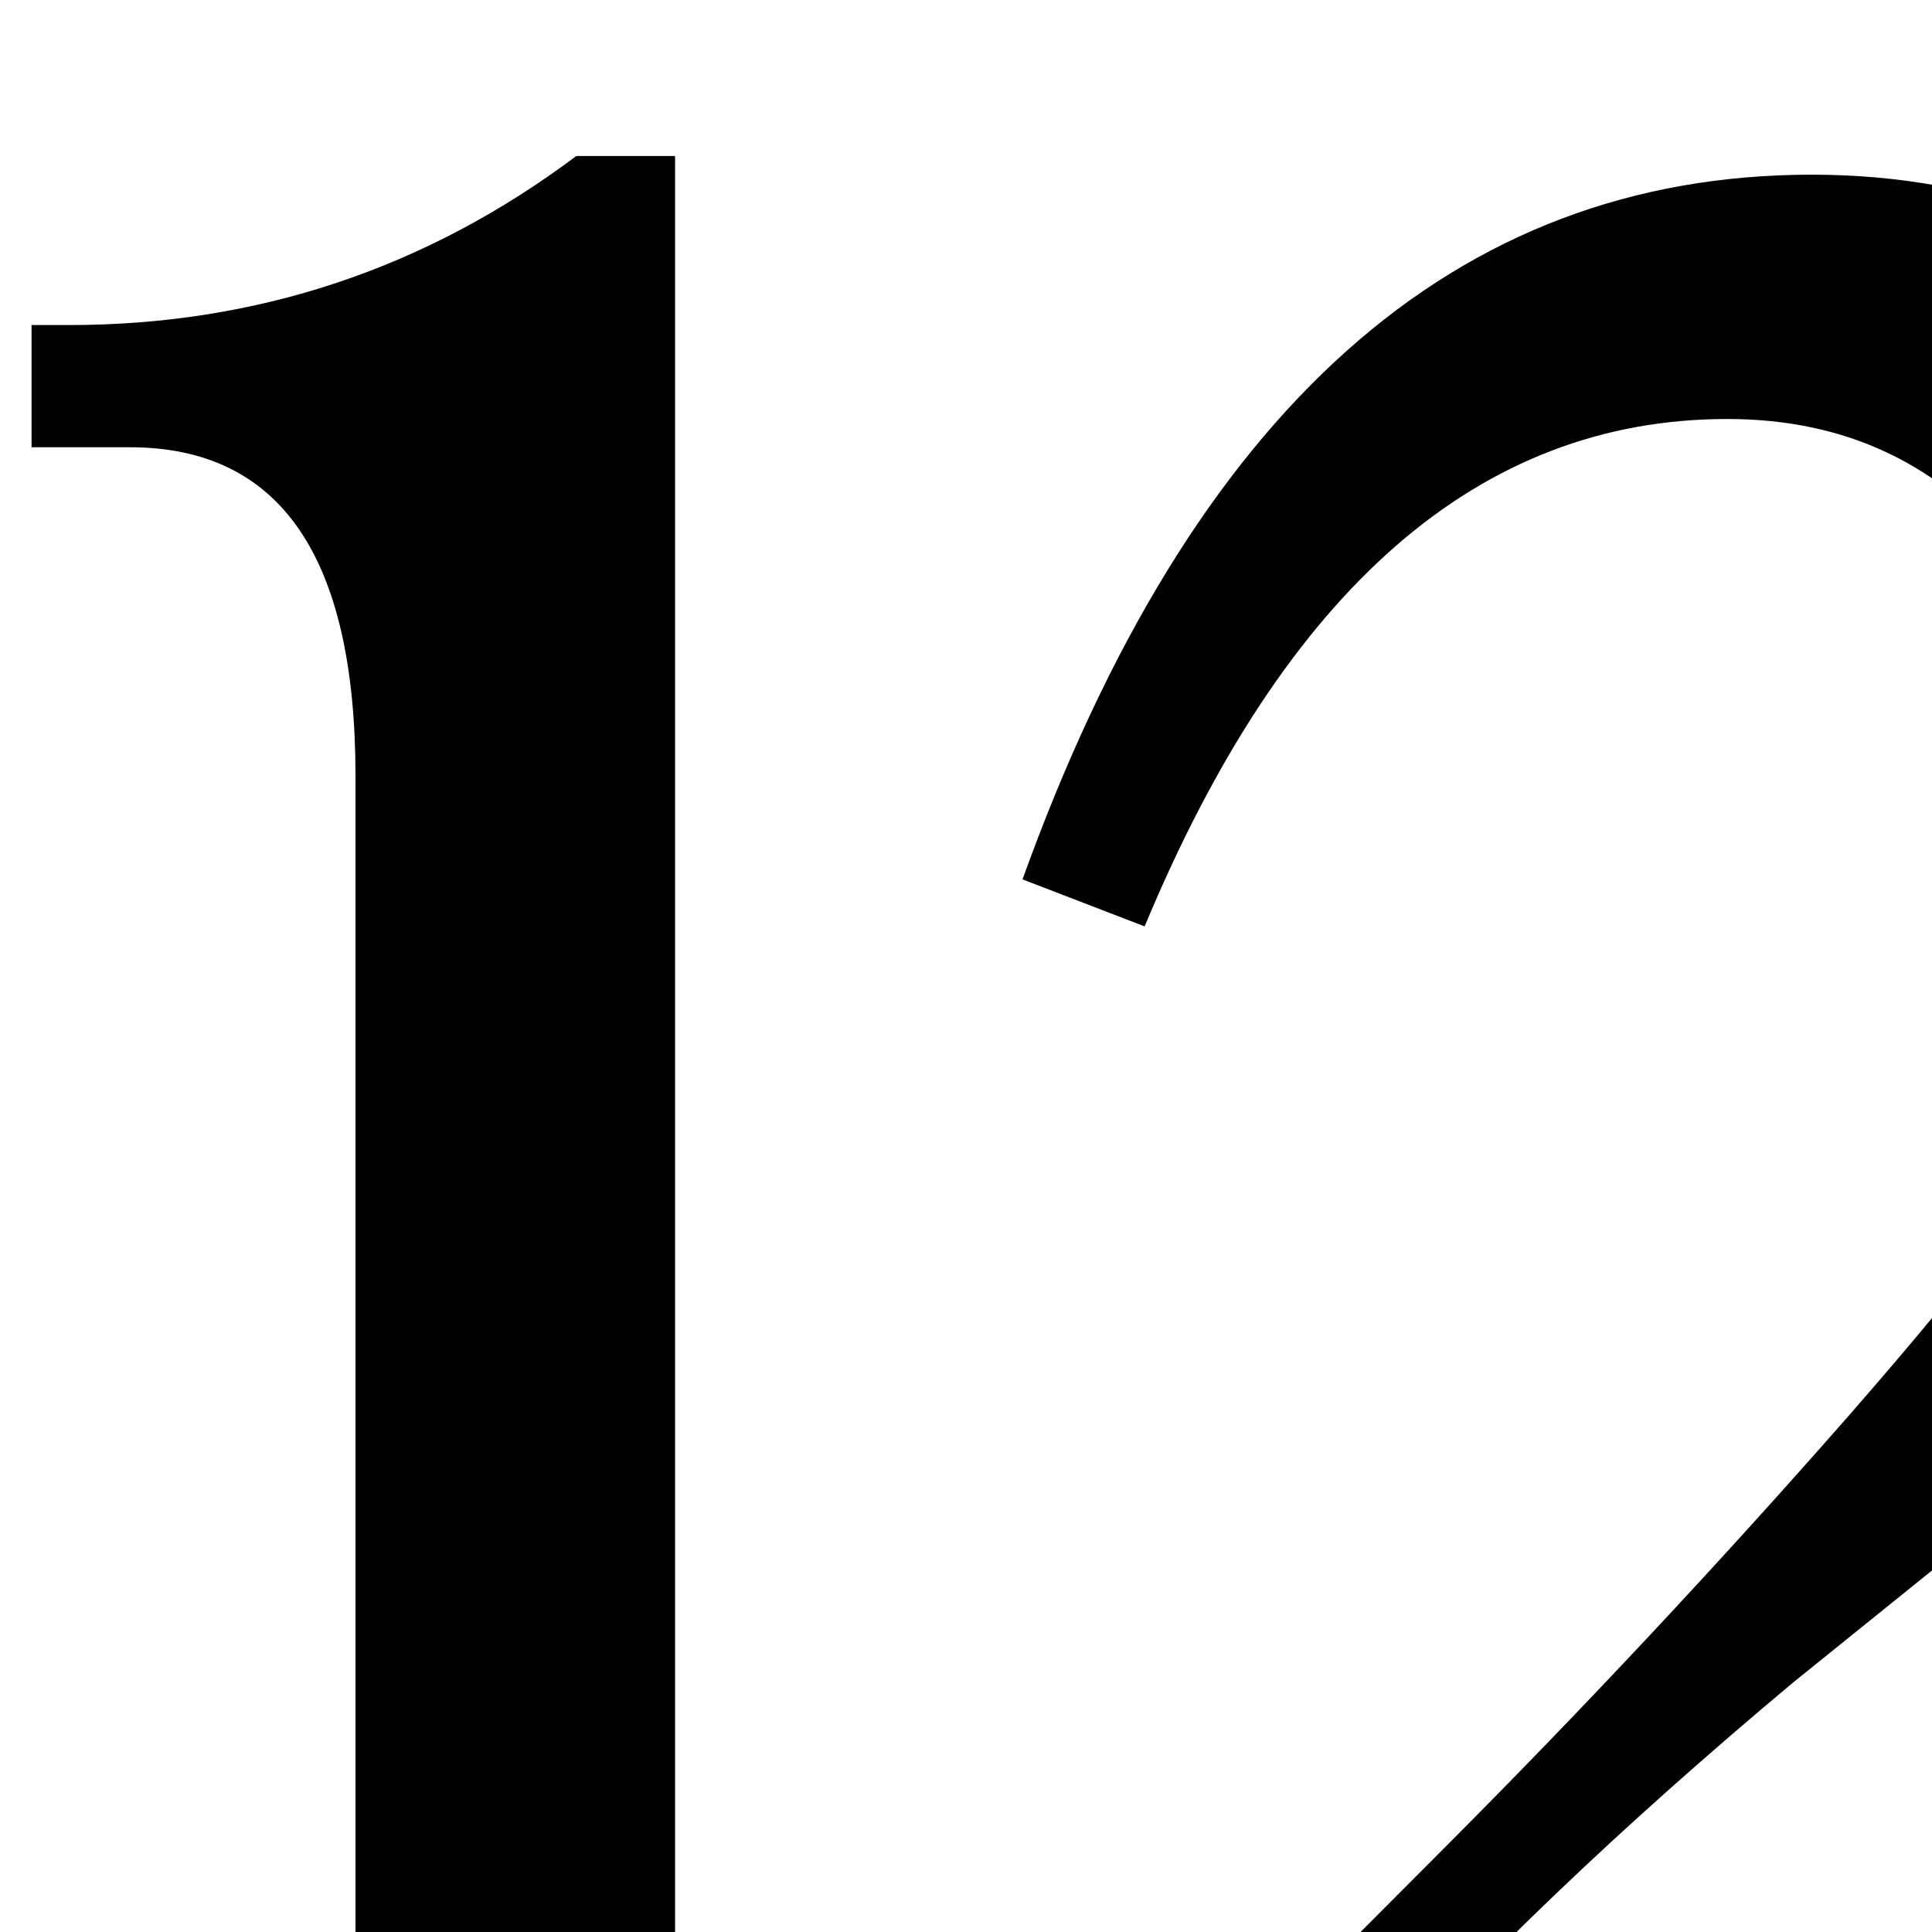
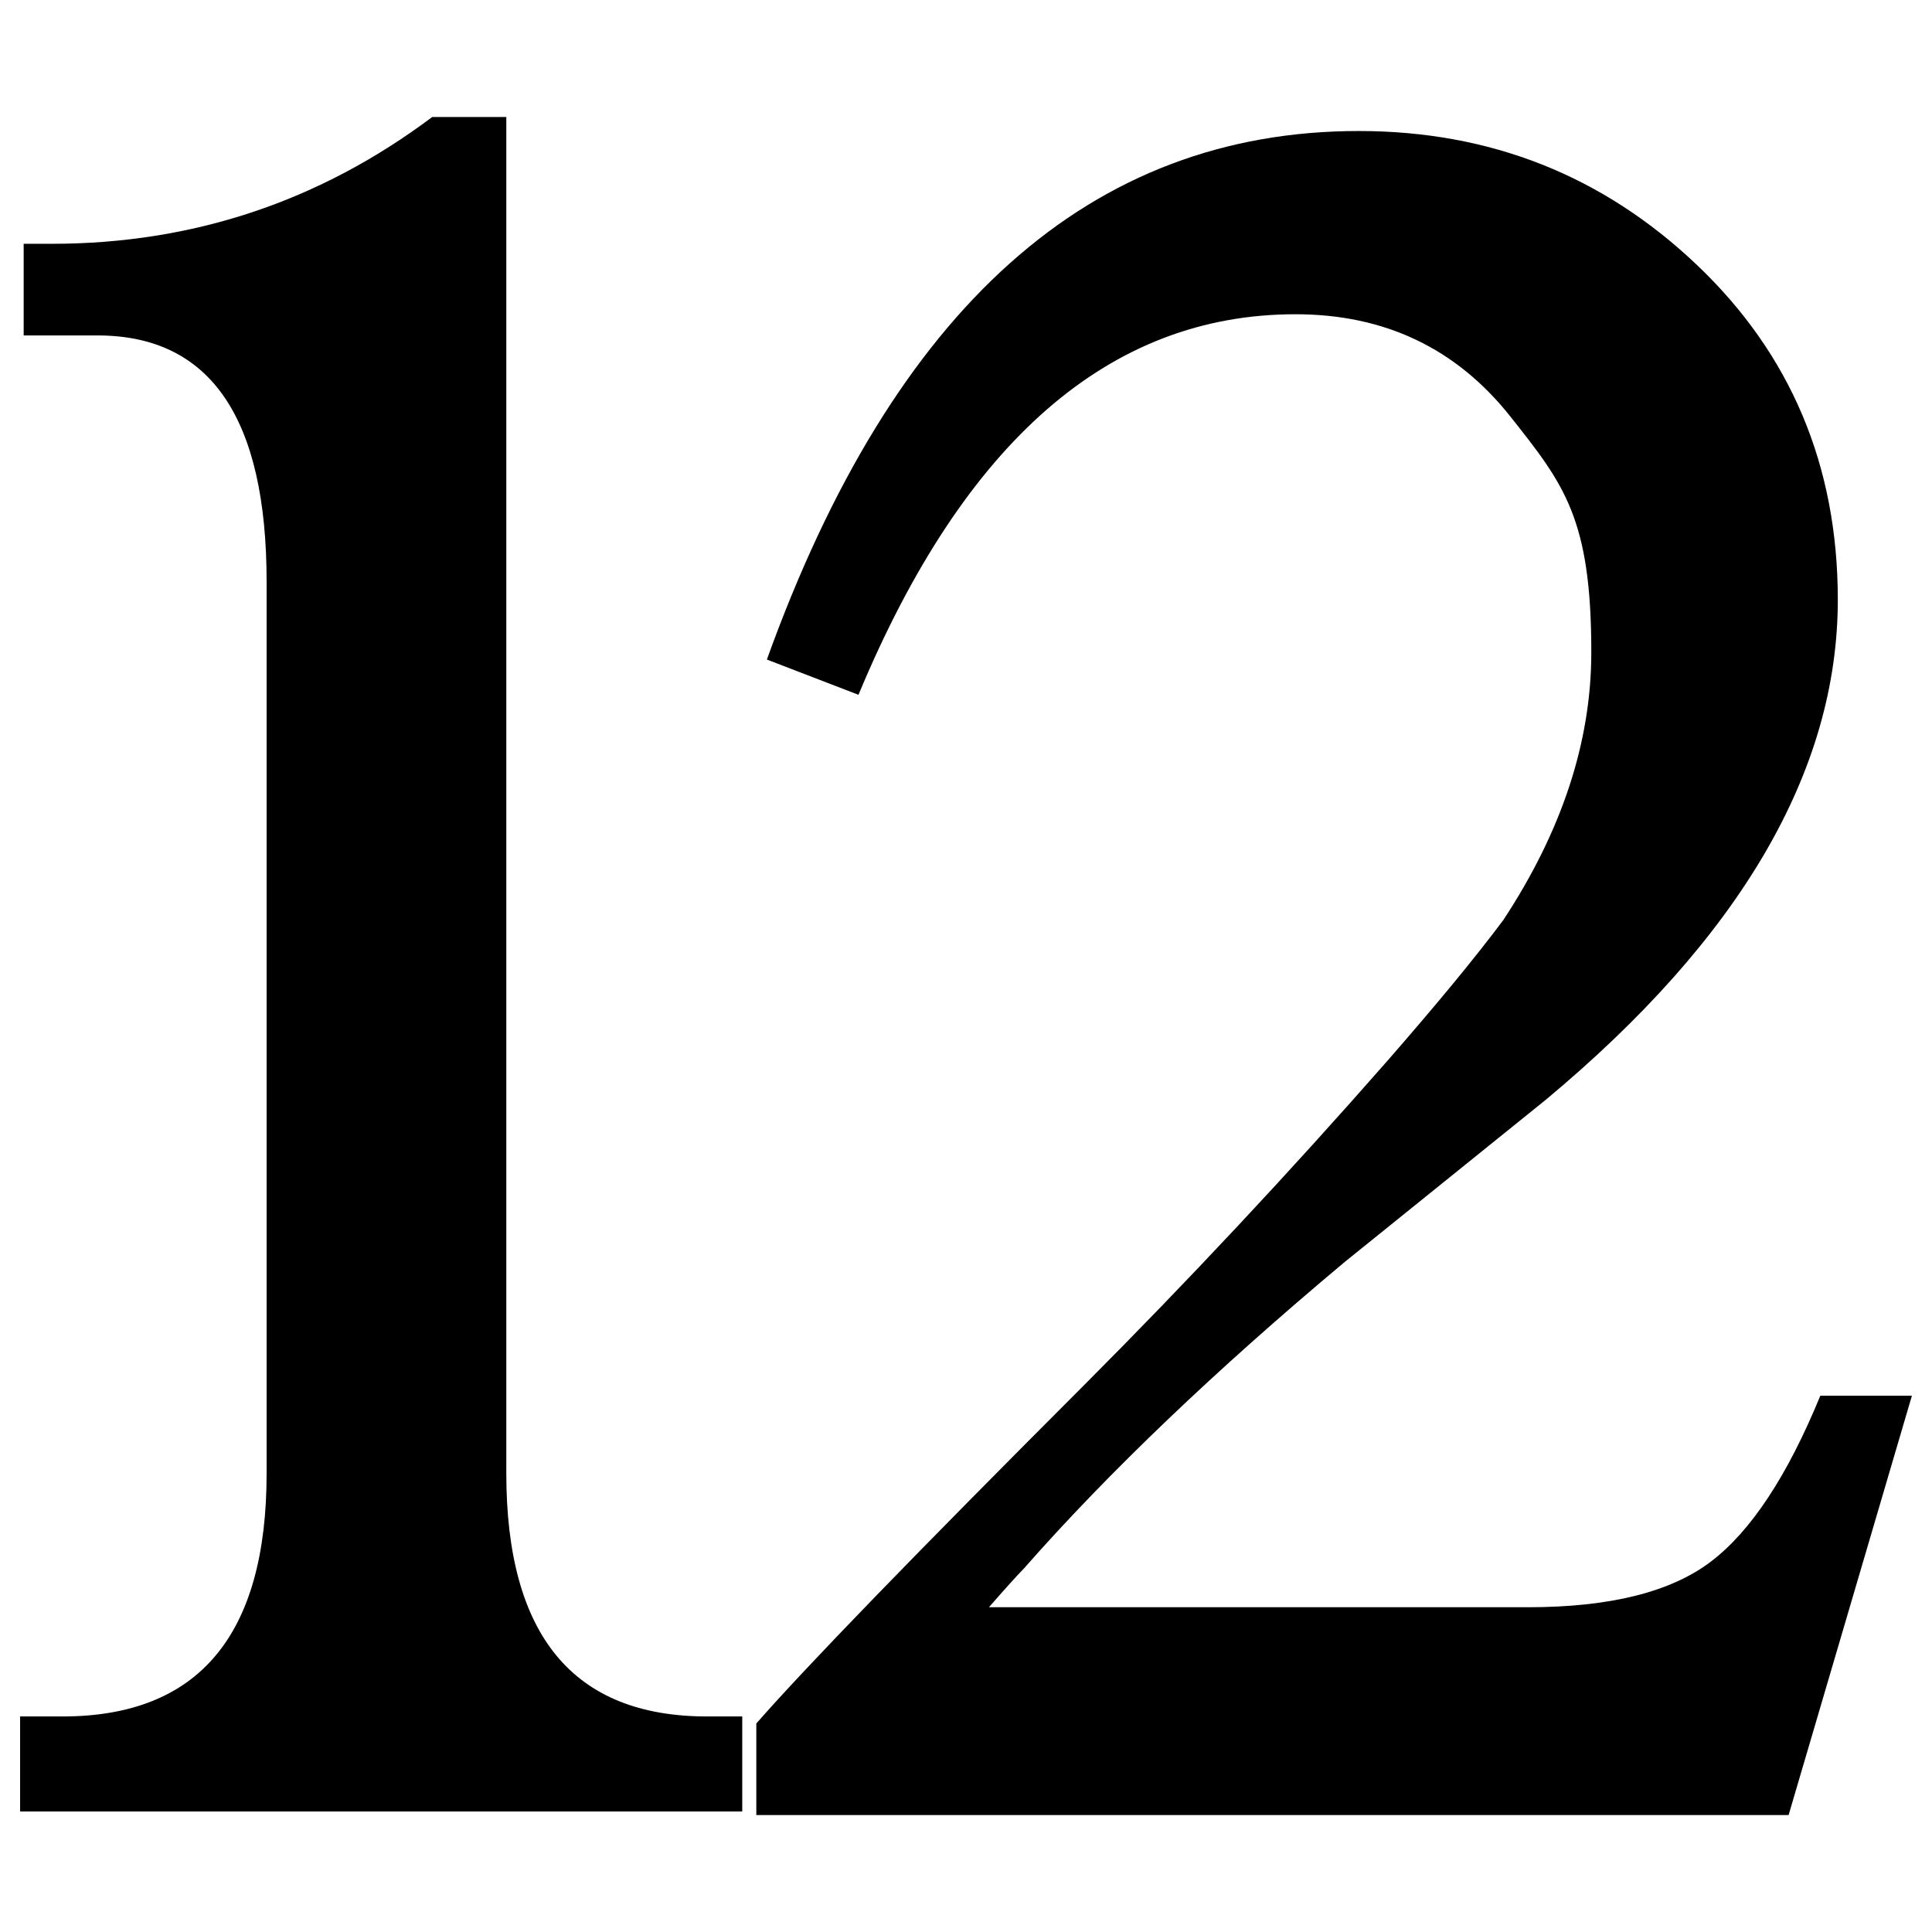
- <svg xmlns="http://www.w3.org/2000/svg" width="100%" height="100%" viewBox="0 0 24 24">
+ <svg xmlns="http://www.w3.org/2000/svg" width="100%" height="100%" viewBox="0 0 32 32">
  <path fill="currentColor" d="M8.386 1.938v22.465q0 4.026 3.324 4.027h.584v1.574H.333V28.43h.7q3.383 0 3.383-4.027V9.639q0-4.081-2.799-4.083H.392V4.038h.465q3.501 0 6.302-2.1zm23.281 21.18-2.042 6.945H12.527v-1.517q1.227-1.4 5.428-5.603a115 115 0 0 0 5.019-5.366c.817-.936 1.458-1.712 1.925-2.337q1.457-2.214 1.458-4.432c.001-2.218-.448-2.783-1.342-3.911q-1.344-1.693-3.559-1.692-4.612 0-7.237 6.303l-1.517-.584q3.152-8.754 9.803-8.754 3.268 0 5.601 2.218t2.334 5.544q0 4.258-4.841 8.287l-3.326 2.683q-3.211 2.687-5.312 5.075-.175.179-.581.644h8.928q2.041 0 3.035-.76.991-.756 1.807-2.743z" />
</svg>
